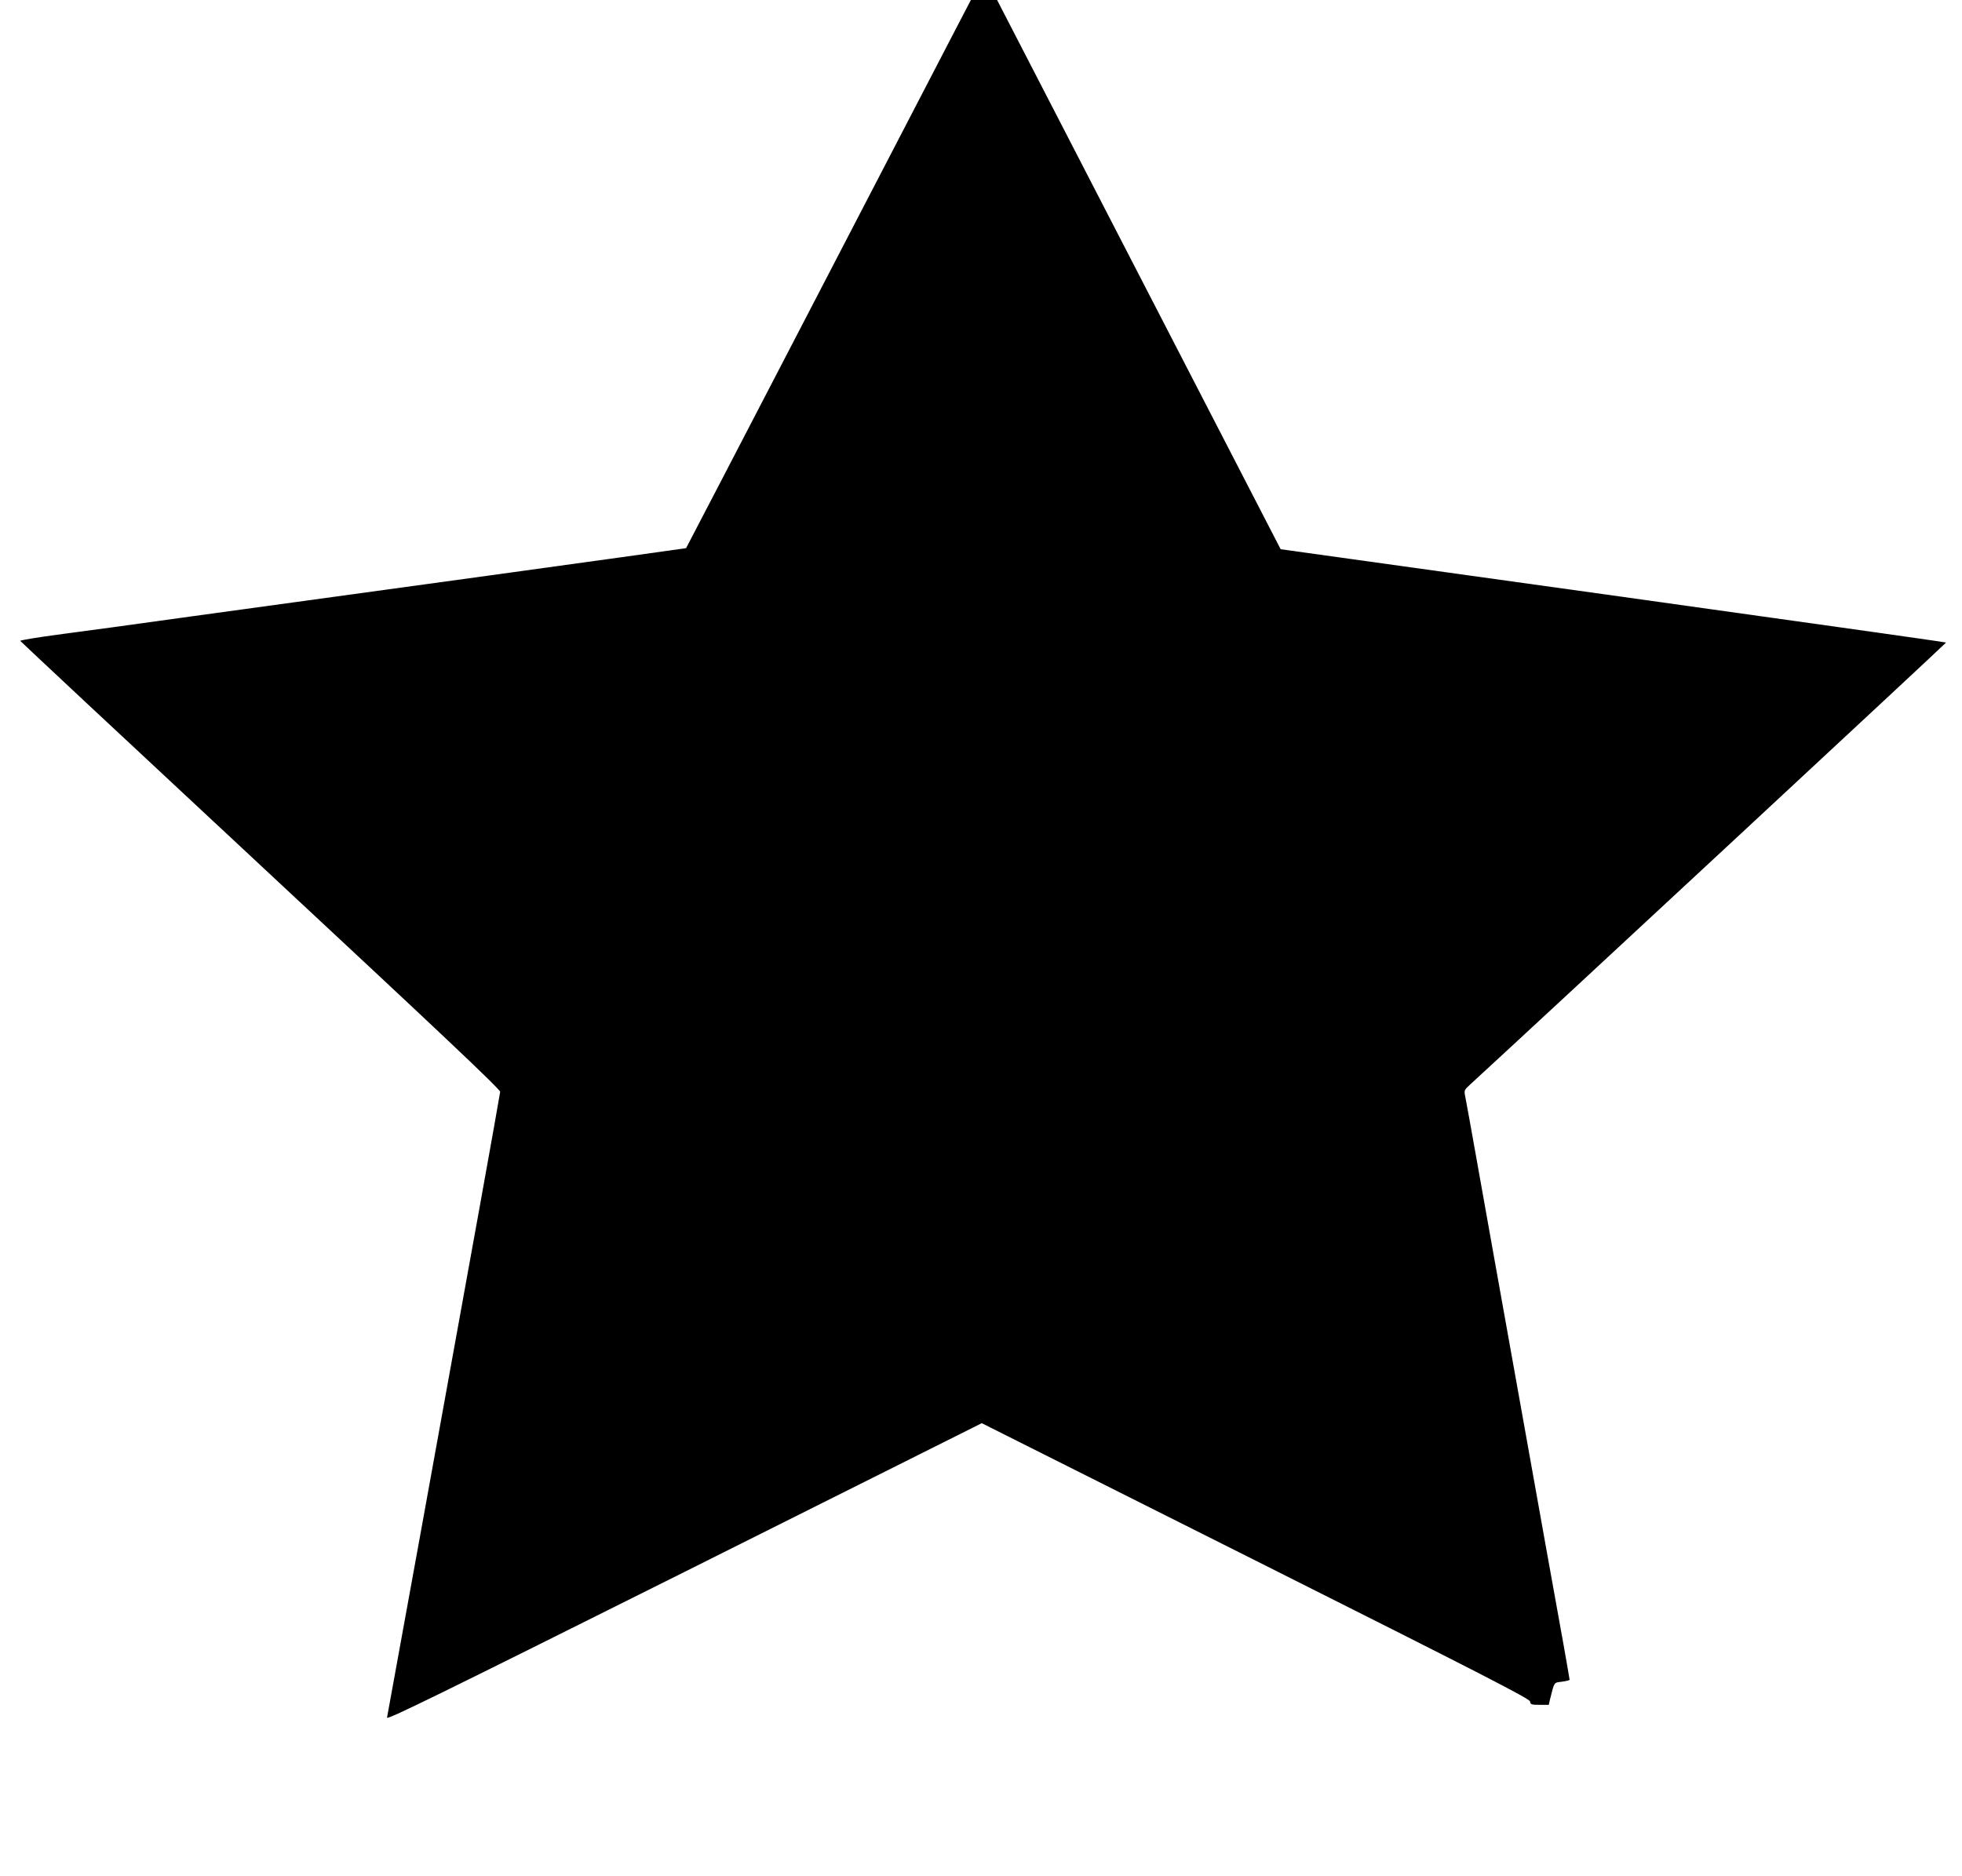
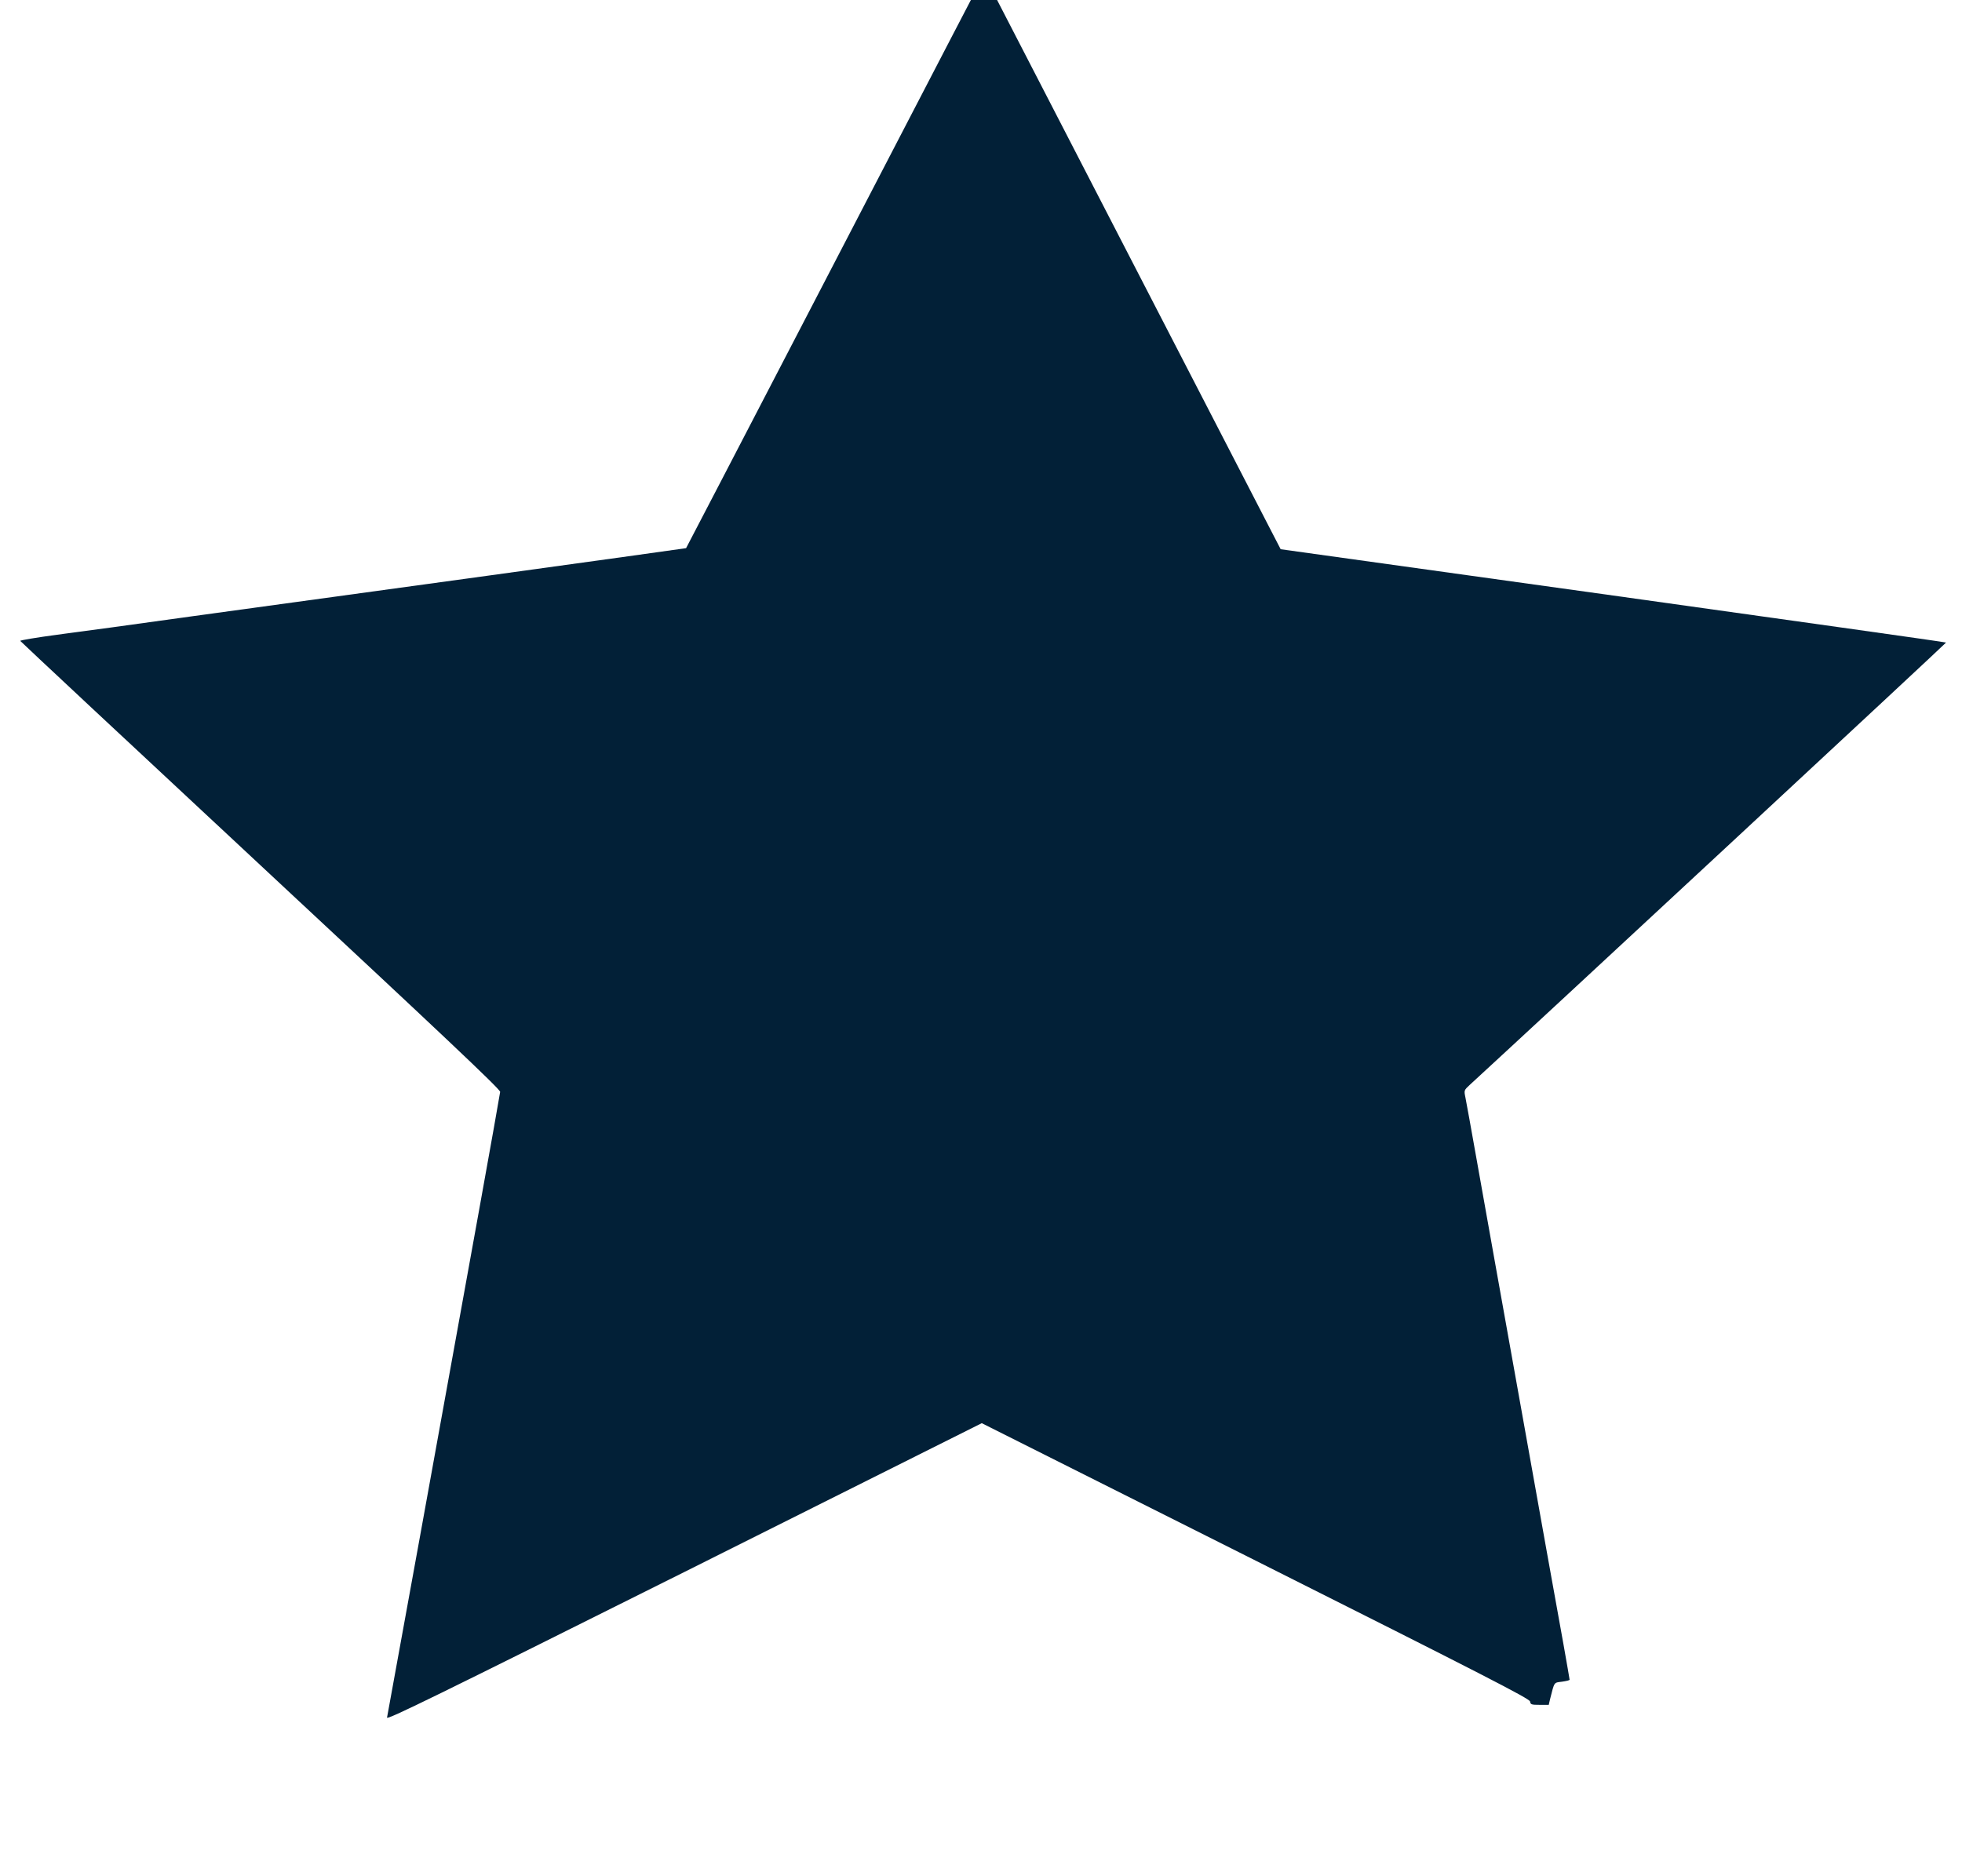
<svg xmlns="http://www.w3.org/2000/svg" version="1.0" width="1280pt" height="1224pt" viewBox="0 0 1280 1224" preserveAspectRatio="xMidYMid meet">
-   <g transform="translate(0,1224) scale(0.1,-0.1)" fill="#000000" stroke="none">
+   <g transform="translate(0,1224) scale(0.1,-0.1)" fill="#022037" stroke="none">
    <path d="M6208 11998 c-69 -134 -487 -938 -928 -1788 -441 -850 -803 -1546 -804 -1547 -1 -1 -578 -81 -1281 -178 -704 -97 -1572 -216 -1930 -265 -357 -50 -759 -105 -893 -122 -133 -18 -241 -36 -240 -40 2 -4 707 -663 1568 -1465 1165 -1085 1565 -1462 1563 -1478 -1 -11 -63 -360 -138 -775 -229 -1269 -595 -3284 -600 -3308 -5 -19 309 135 1938 949 l1942 972 1787 -897 c1498 -752 1787 -901 1790 -919 3 -20 9 -22 62 -22 l60 0 8 35 c30 118 24 109 78 116 28 4 50 9 50 13 0 3 -18 107 -40 231 -66 366 -132 731 -270 1505 -72 402 -153 854 -180 1005 -27 151 -79 442 -115 645 -36 204 -70 390 -75 415 -9 44 -9 46 28 80 462 424 3111 2885 3108 2887 -2 3 -980 140 -2173 307 l-2168 302 -60 116 c-33 63 -449 870 -925 1792 l-865 1676 -85 0 -86 0 -126 -242z" />
  </g>
</svg>
